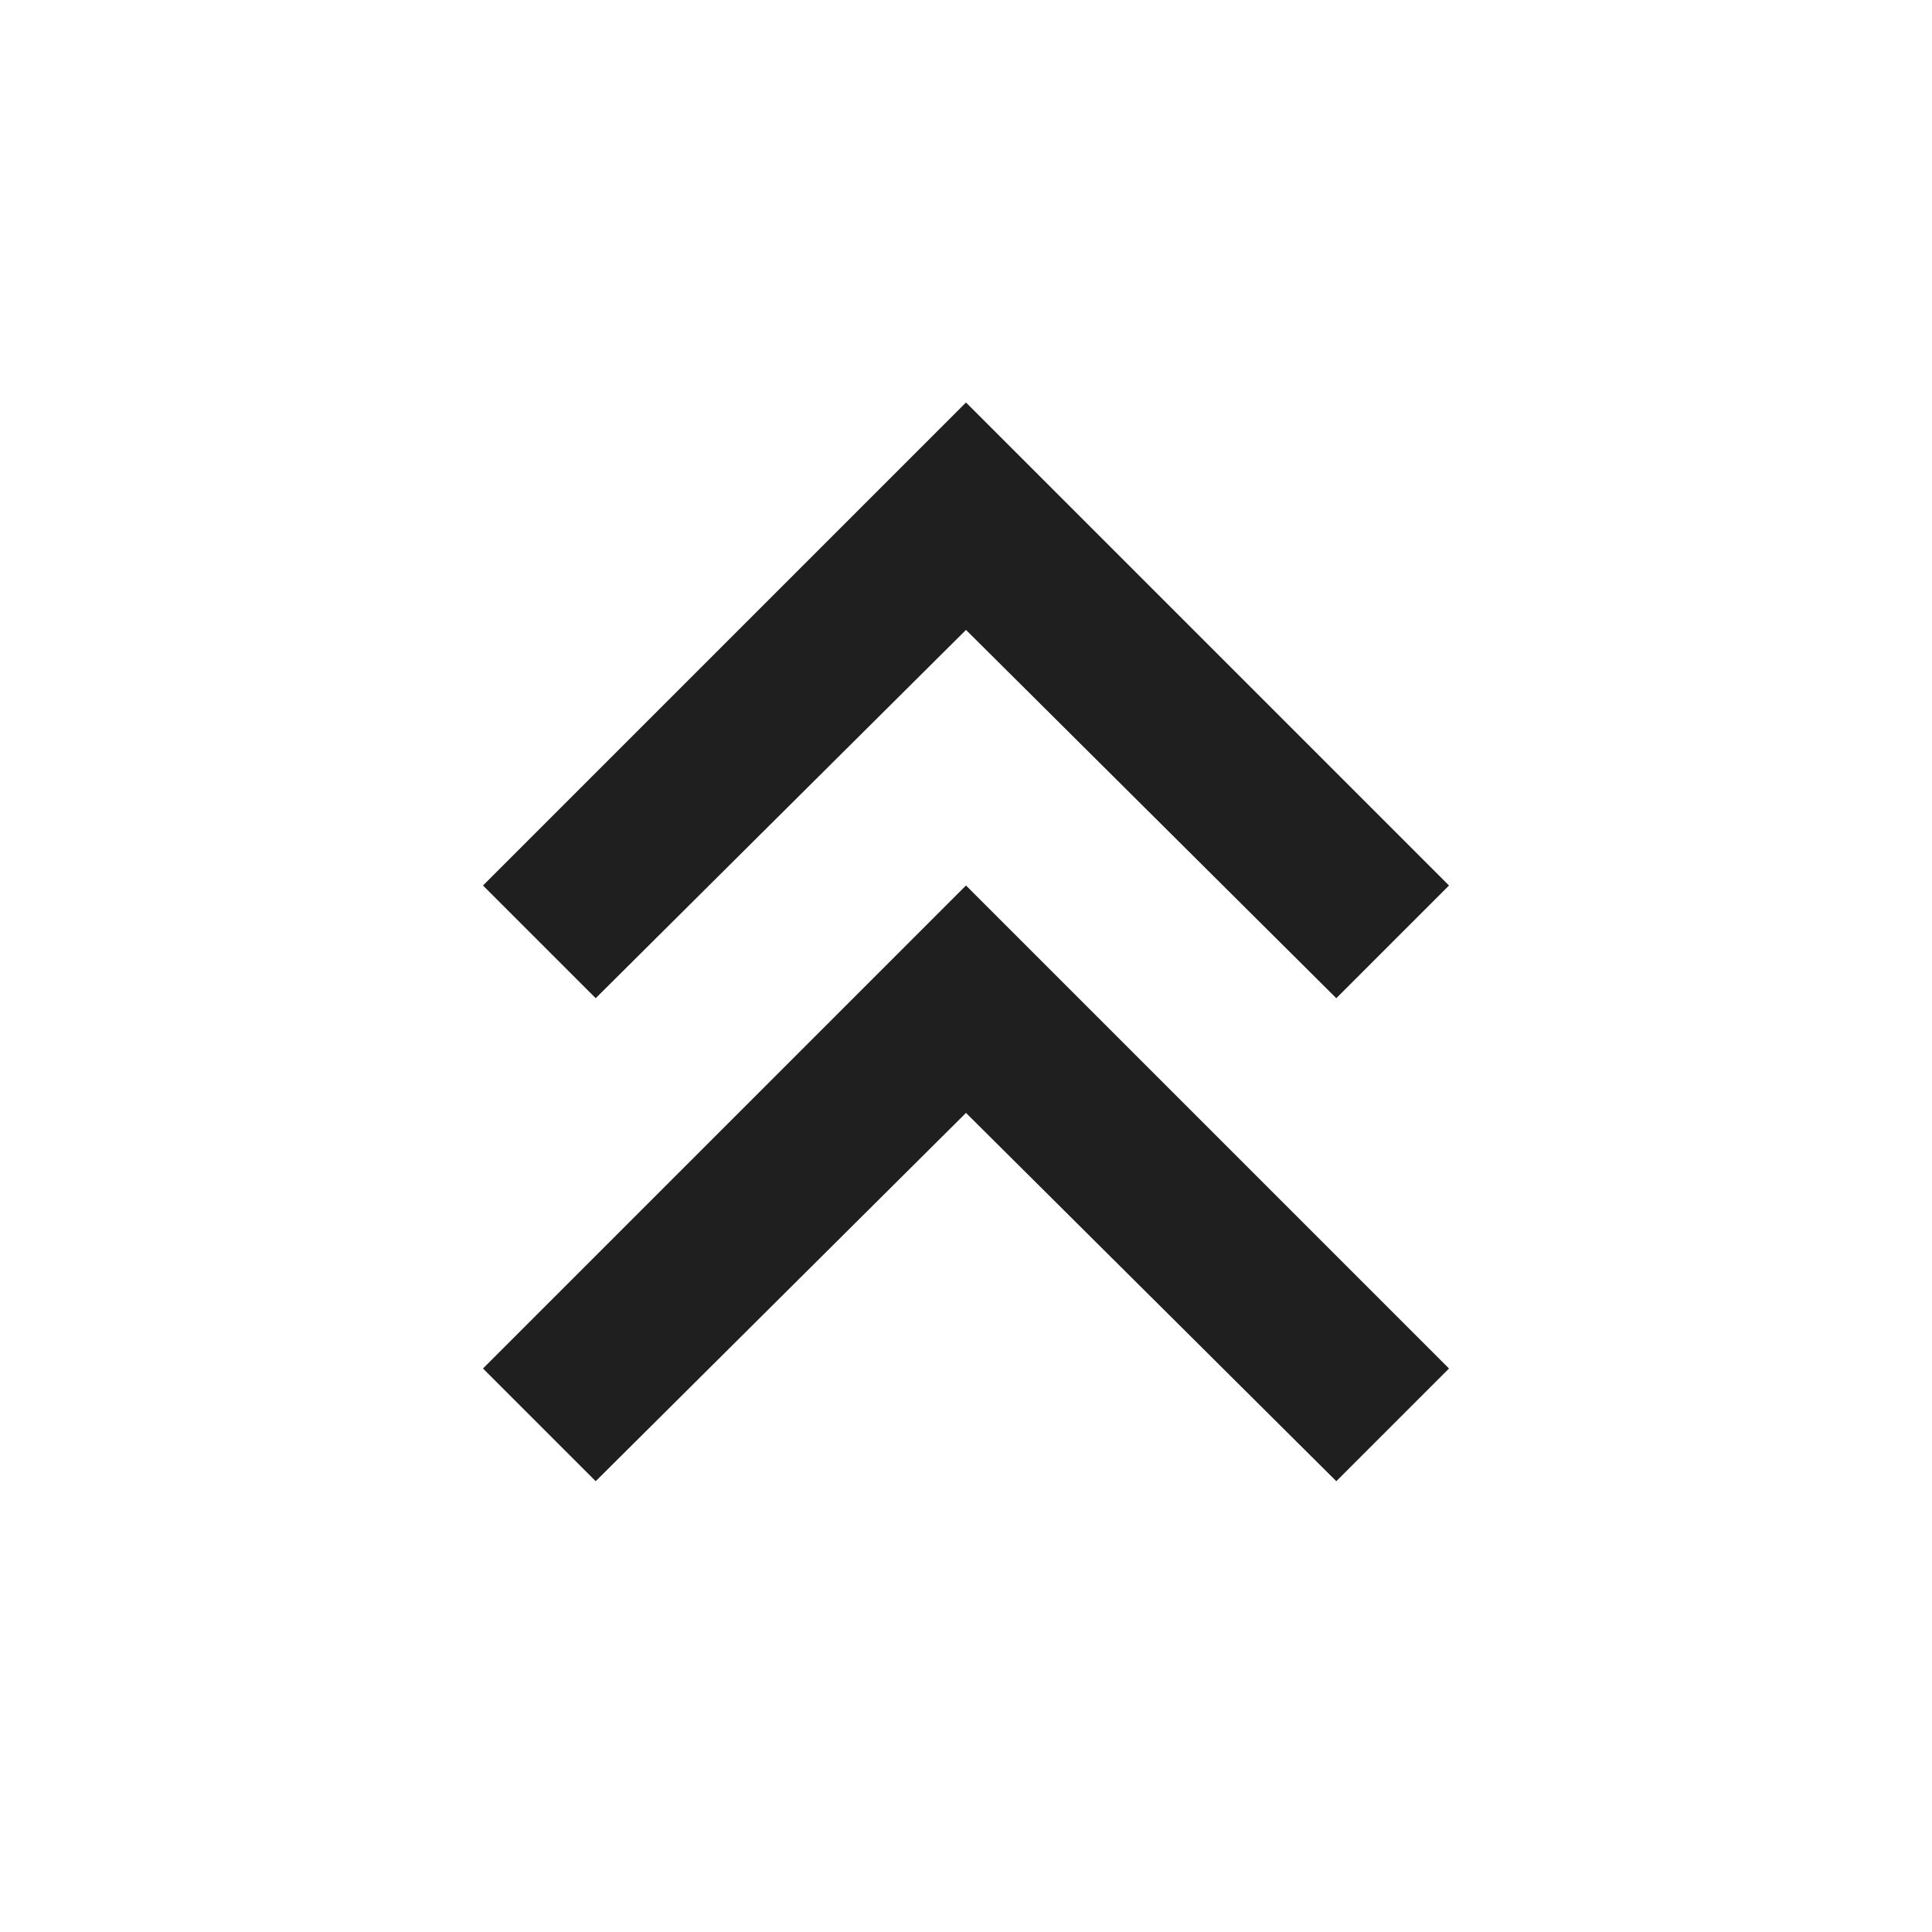
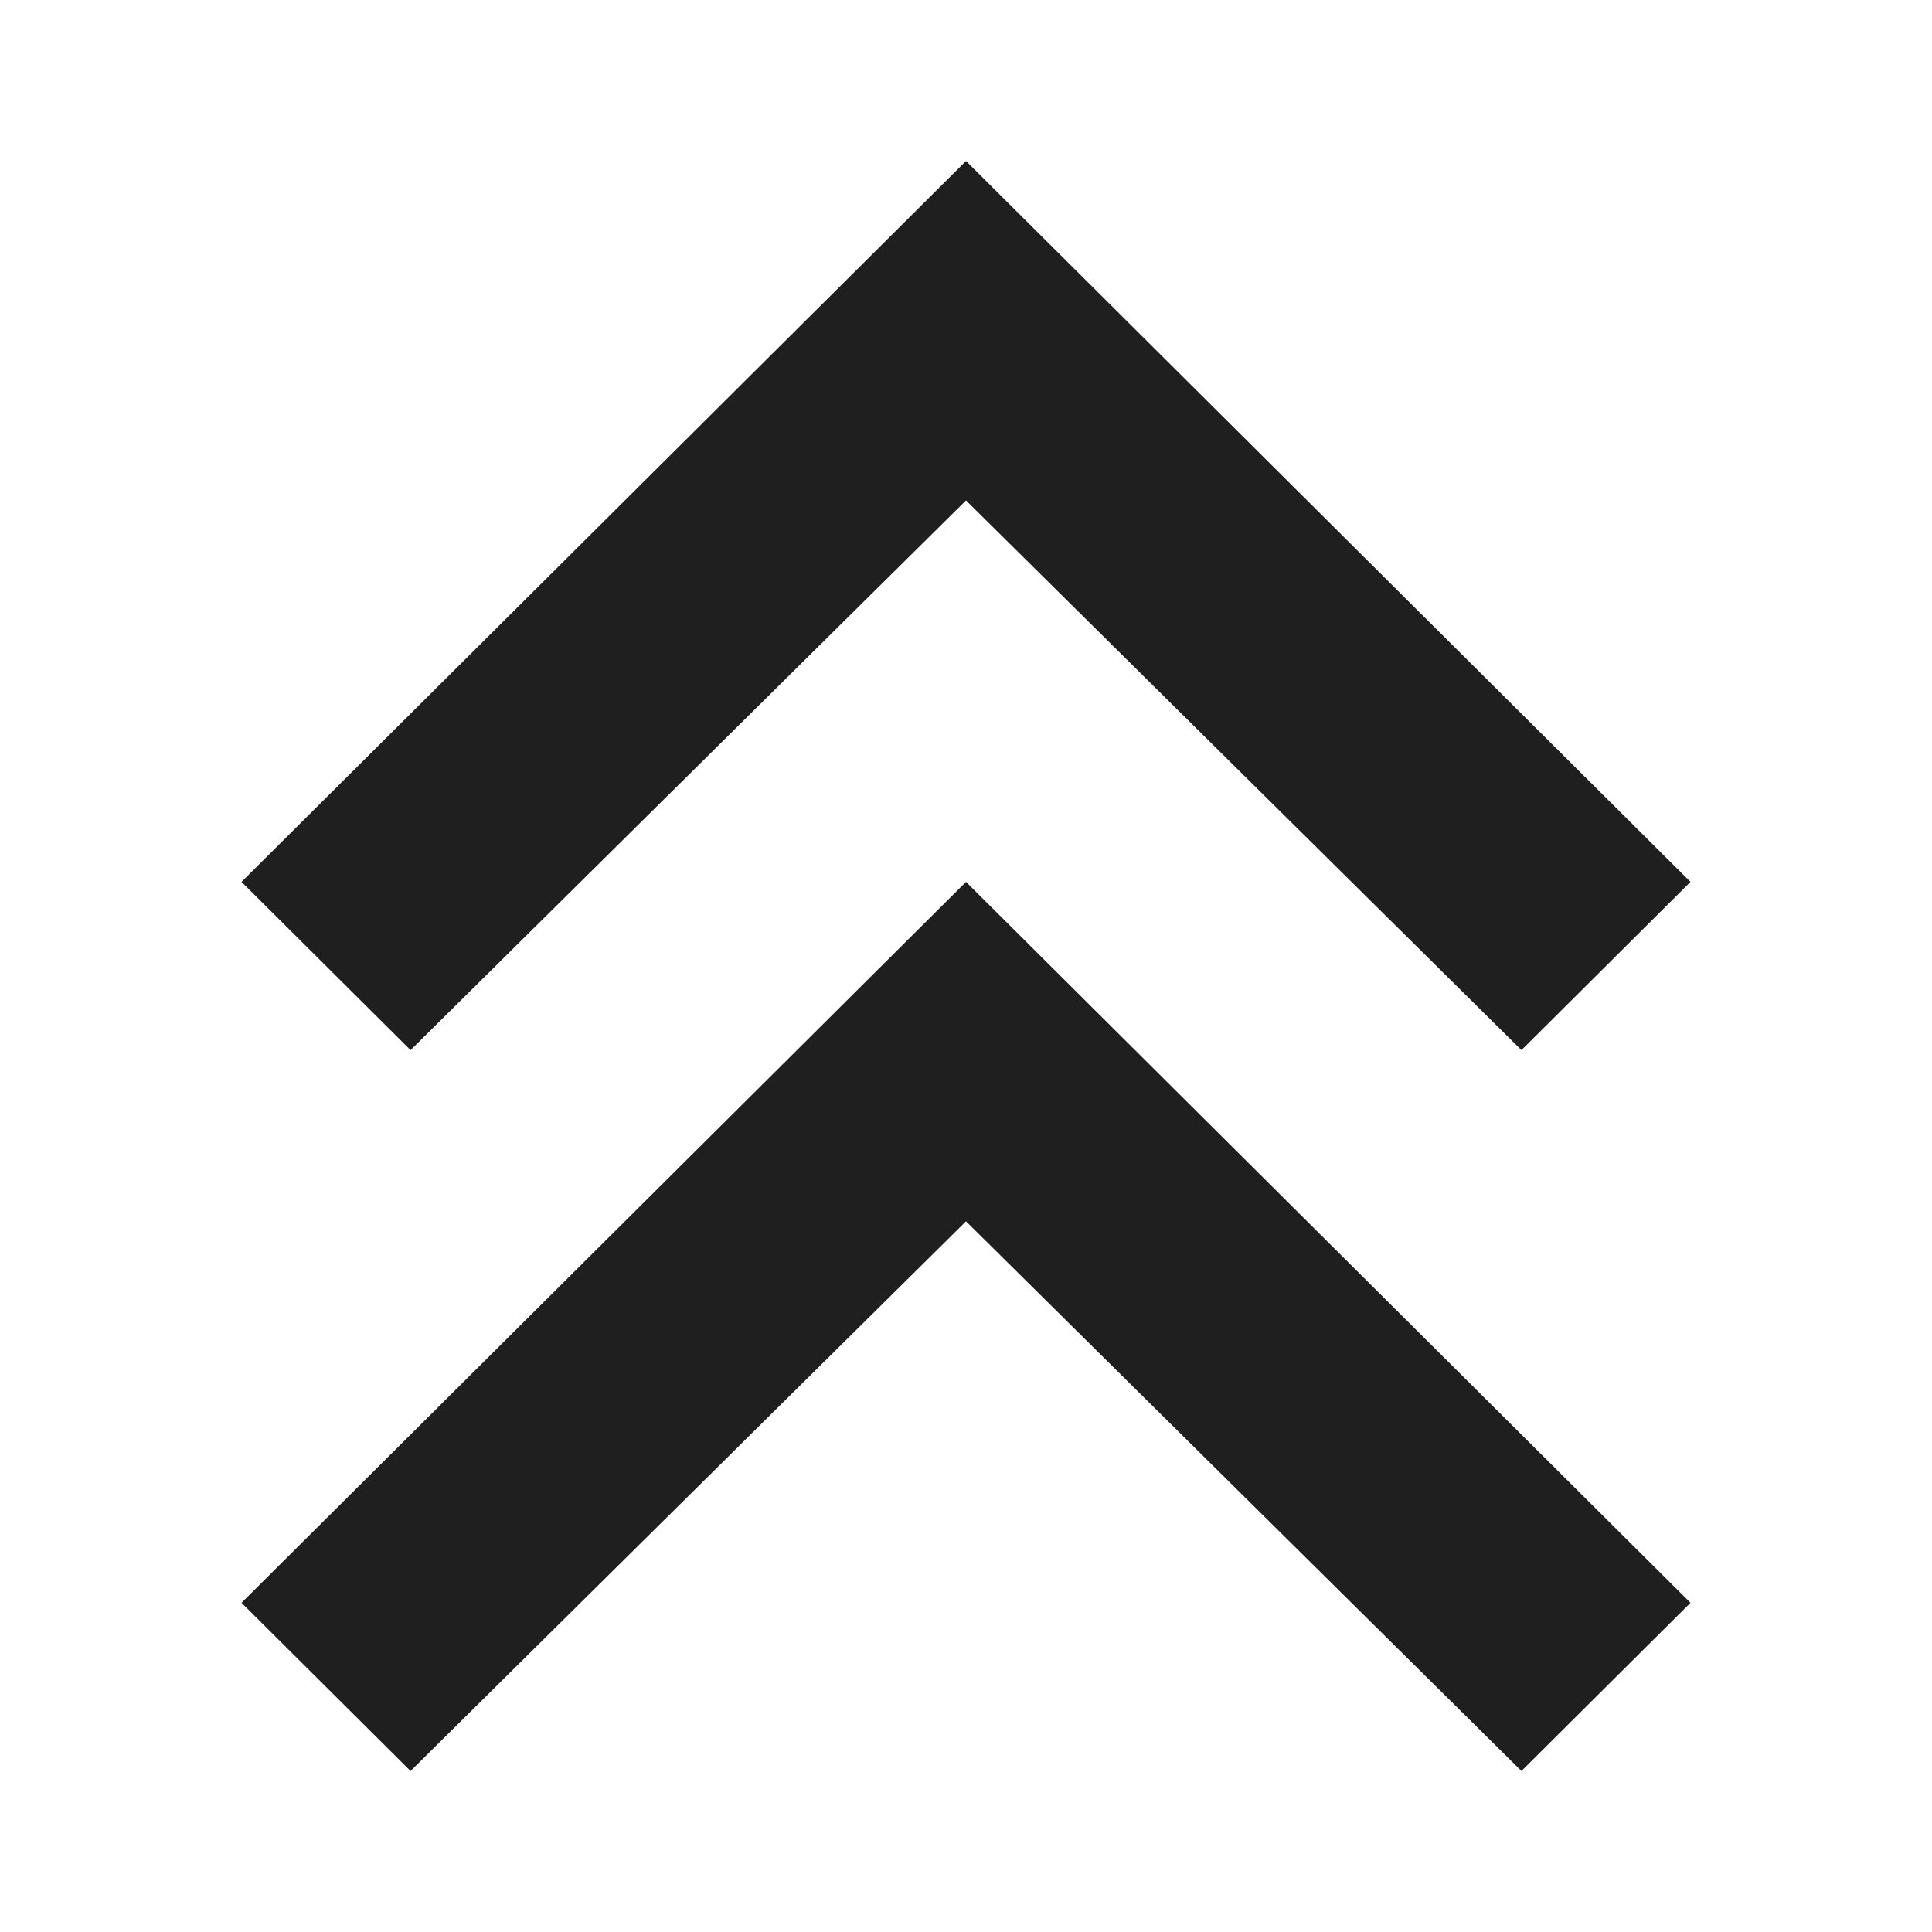
- <svg xmlns="http://www.w3.org/2000/svg" height="24px" viewBox="0 -960 960 960" width="24px" fill="#1f1f1f">
-   <path d="m296-224-56-56 240-240 240 240-56 56-184-183-184 183Zm0-240-56-56 240-240 240 240-56 56-184-183-184 183Z" />
+ <svg xmlns="http://www.w3.org/2000/svg" height="24px" viewBox="0 -960 960 960" width="24px" fill="#1f1f1f" version="1.1" id="svg1">
+   <defs id="defs1" />
+   <path d="M 204,-80 120,-163.582 480,-521.791 840,-163.582 756,-80 l -276,-273.134 z m 0,-358.209 L 120,-521.791 480,-880 840,-521.791 l -84,83.582 -276,-273.134 z" id="path1" style="stroke-width:1.496" />
</svg>
